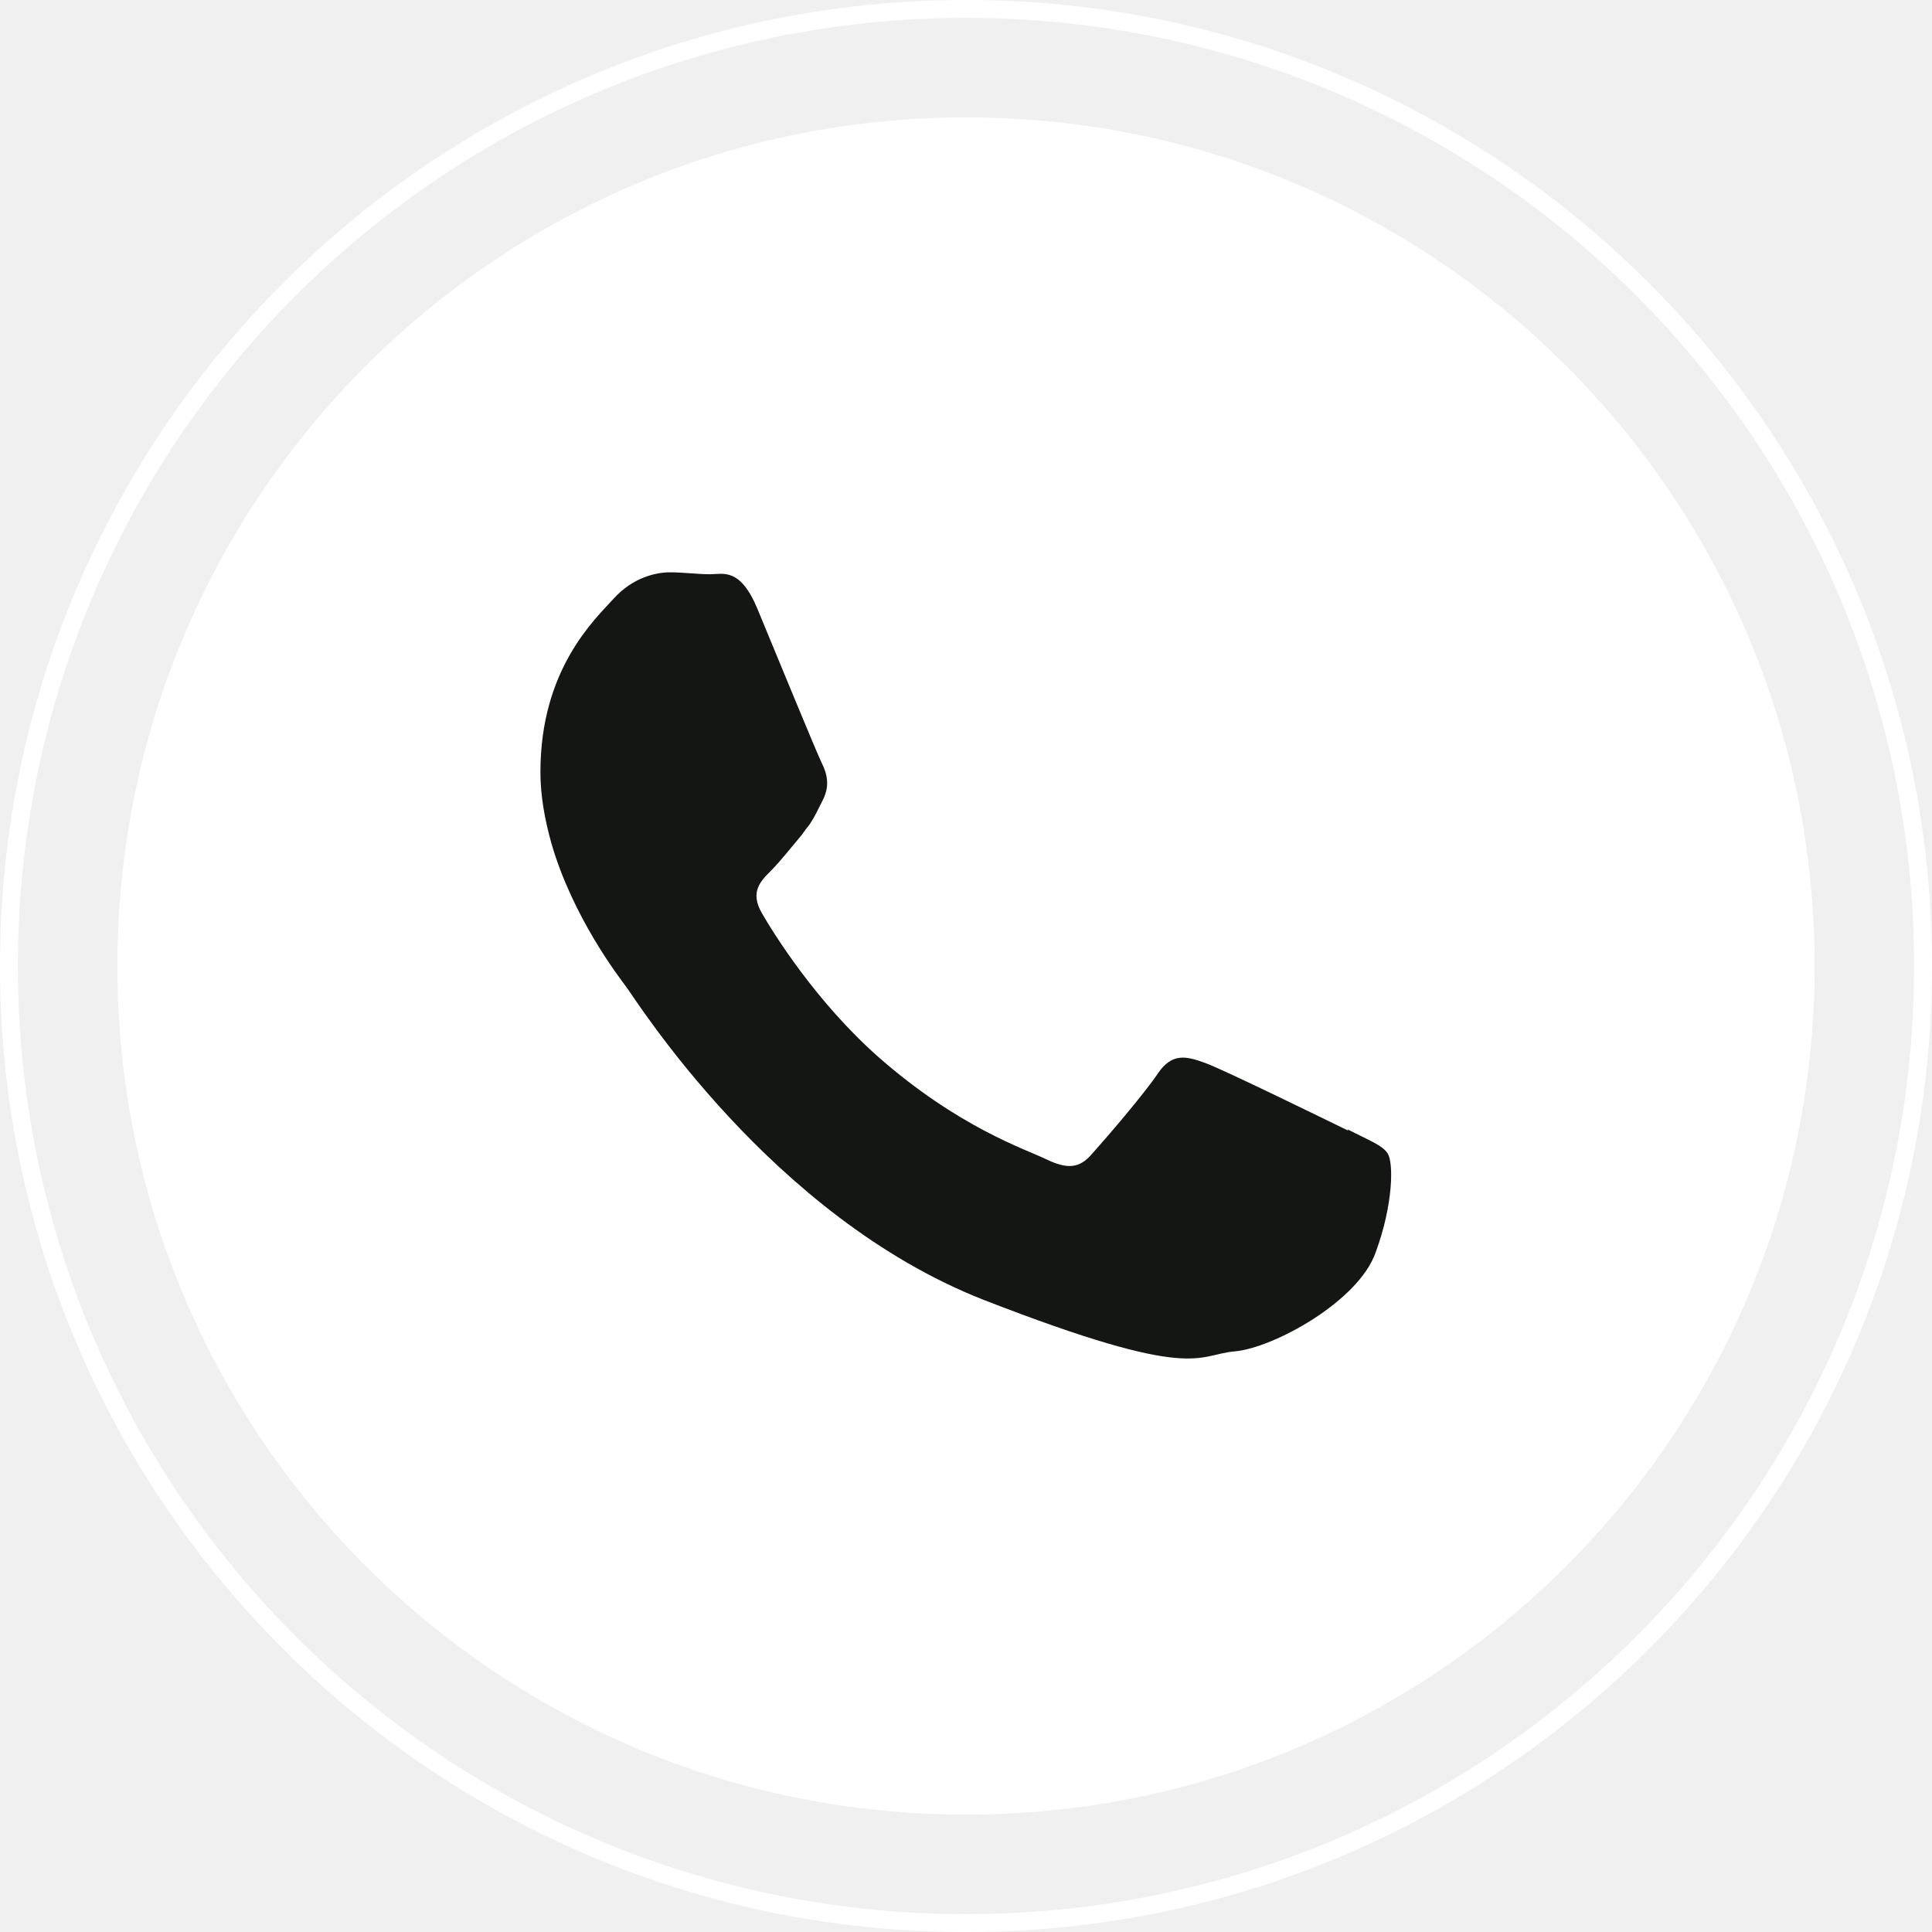
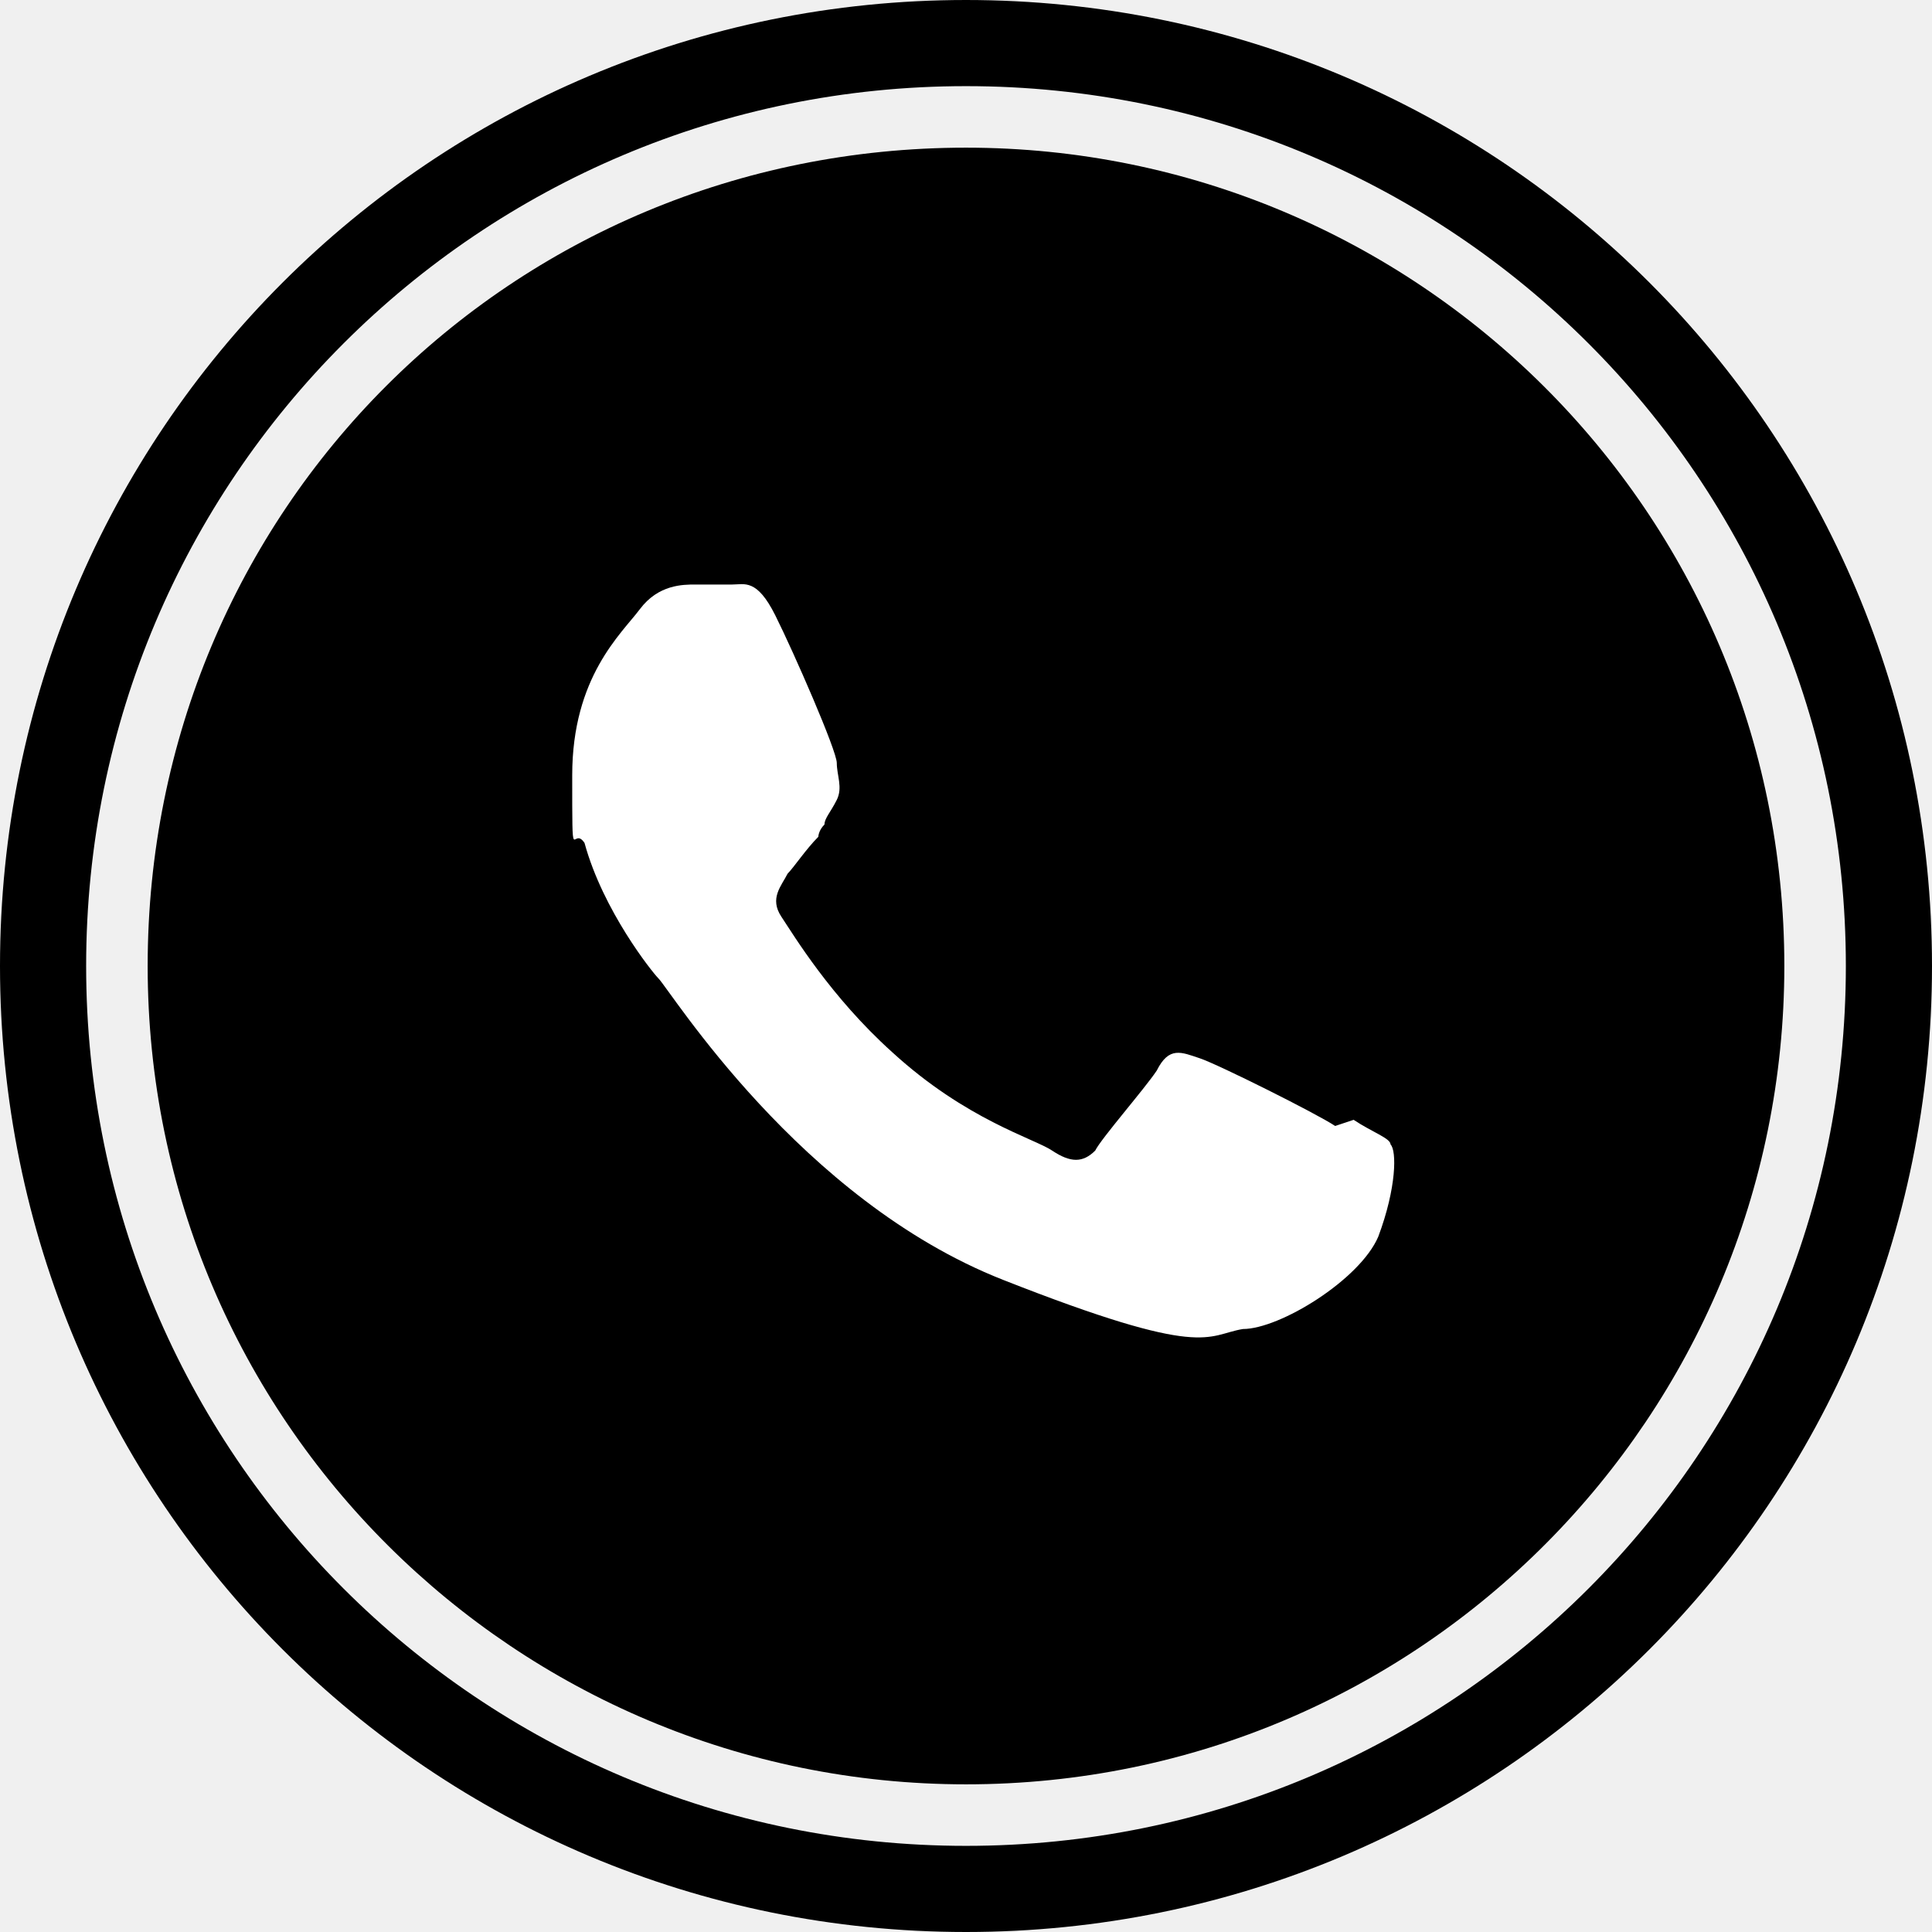
- <svg xmlns="http://www.w3.org/2000/svg" id="uuid-76e2a157-41fb-4fb7-9be8-f0c3f7cd1706" data-name="Layer_1" viewBox="0 0 30.28 30.28">
+ <svg xmlns="http://www.w3.org/2000/svg" version="1.1" viewBox="0 0 31.4 31.4">
  <defs>
    <style>
-       .uuid-bfb18897-136c-4a72-b823-472246843dfc {
+       .cls-1 {
        fill: #fff;
+         fill-rule: evenodd;
      }

-       .uuid-3f657fcf-9559-457a-b723-0e205b191d37 {
+       .cls-2 {
        fill: none;
-         stroke: #fff;
+         stroke: #000;
        stroke-miterlimit: 10;
-         stroke-width: .28px;
-       }
- 
-       .uuid-9e5198bd-09ac-4d74-9348-8425c22f44f2 {
-         fill: #141613;
-         fill-rule: evenodd;
+         stroke-width: 1.4px;
      }
    </style>
  </defs>
  <g>
-     <path class="uuid-bfb18897-136c-4a72-b823-472246843dfc" d="M15.14,28.44h0c-7.35,0-13.3-5.95-13.3-13.3h0C1.84,7.79,7.79,1.84,15.14,1.84h0c7.35,0,13.3,5.95,13.3,13.3h0c0,7.35-5.95,13.3-13.3,13.3Z" />
-     <path class="uuid-3f657fcf-9559-457a-b723-0e205b191d37" d="M15.14,30.14h0C6.86,30.14.14,23.42.14,15.14H.14C.14,6.86,6.86.14,15.14.14h0c8.28,0,15,6.72,15,15h0c0,8.28-6.72,15-15,15Z" />
+     <g id="uuid-76e2a157-41fb-4fb7-9be8-f0c3f7cd1706">
+       <path d="M15.7,29h0c-7.3,0-13.3-5.9-13.3-13.3h0c0-7.4,5.9-13.3,13.3-13.3h0c7.3,0,13.3,5.9,13.3,13.3h0c0,7.3-5.9,13.3-13.3,13.3Z" />
+       <path class="cls-2" d="M15.7,30.7h0C7.4,30.7.7,24,.7,15.7h0C.7,7.4,7.4.7,15.7.7h0c8.3,0,15,6.7,15,15h0c0,8.3-6.7,15-15,15Z" />
+       <path class="cls-1" d="M21.7,18.3c-.3-.2-1.9-1-2.2-1.1-.3-.1-.5-.2-.7.2-.2.3-.9,1.1-1,1.3-.2.2-.4.2-.7,0s-1.4-.5-2.6-1.6c-1-.9-1.6-1.9-1.8-2.2s0-.5.1-.7c.1-.1.3-.4.5-.6,0,0,0-.1.1-.2,0-.1.1-.2.2-.4.1-.2,0-.4,0-.6,0-.2-.7-1.8-1-2.4-.3-.6-.5-.5-.7-.5s-.4,0-.6,0-.6,0-.9.4-1.1,1.1-1.1,2.7,0,.8.2,1.1c.3,1.1,1.1,2.1,1.2,2.2.2.2,2.3,3.6,5.6,4.9,3.3,1.3,3.3.9,3.9.8.6,0,1.9-.8,2.2-1.5.3-.8.3-1.4.2-1.5,0-.1-.3-.2-.6-.4h0Z" />
+     </g>
  </g>
-   <path class="uuid-9e5198bd-09ac-4d74-9348-8425c22f44f2" d="M21.13,17.72c-.33-.16-1.94-.95-2.24-1.06-.3-.11-.52-.16-.74.16-.22.33-.85,1.06-1.04,1.27-.19.22-.38.24-.71.08-.33-.16-1.38-.5-2.64-1.61-.97-.86-1.63-1.92-1.82-2.25-.19-.33-.02-.5.14-.66.15-.15.33-.38.49-.57.04-.06.08-.11.12-.16.08-.12.13-.23.21-.39.11-.22.06-.41-.02-.57-.08-.16-.74-1.77-1.01-2.42-.27-.65-.54-.54-.74-.54s-.41-.03-.63-.03-.58.08-.88.41c-.3.33-1.15,1.11-1.15,2.72,0,.38.07.75.17,1.11.33,1.15,1.05,2.09,1.17,2.25.16.21,2.27,3.6,5.6,4.91,3.34,1.3,3.34.86,3.94.81.6-.05,1.94-.78,2.21-1.55.28-.76.28-1.41.19-1.55-.08-.13-.3-.21-.63-.38Z" />
</svg>
